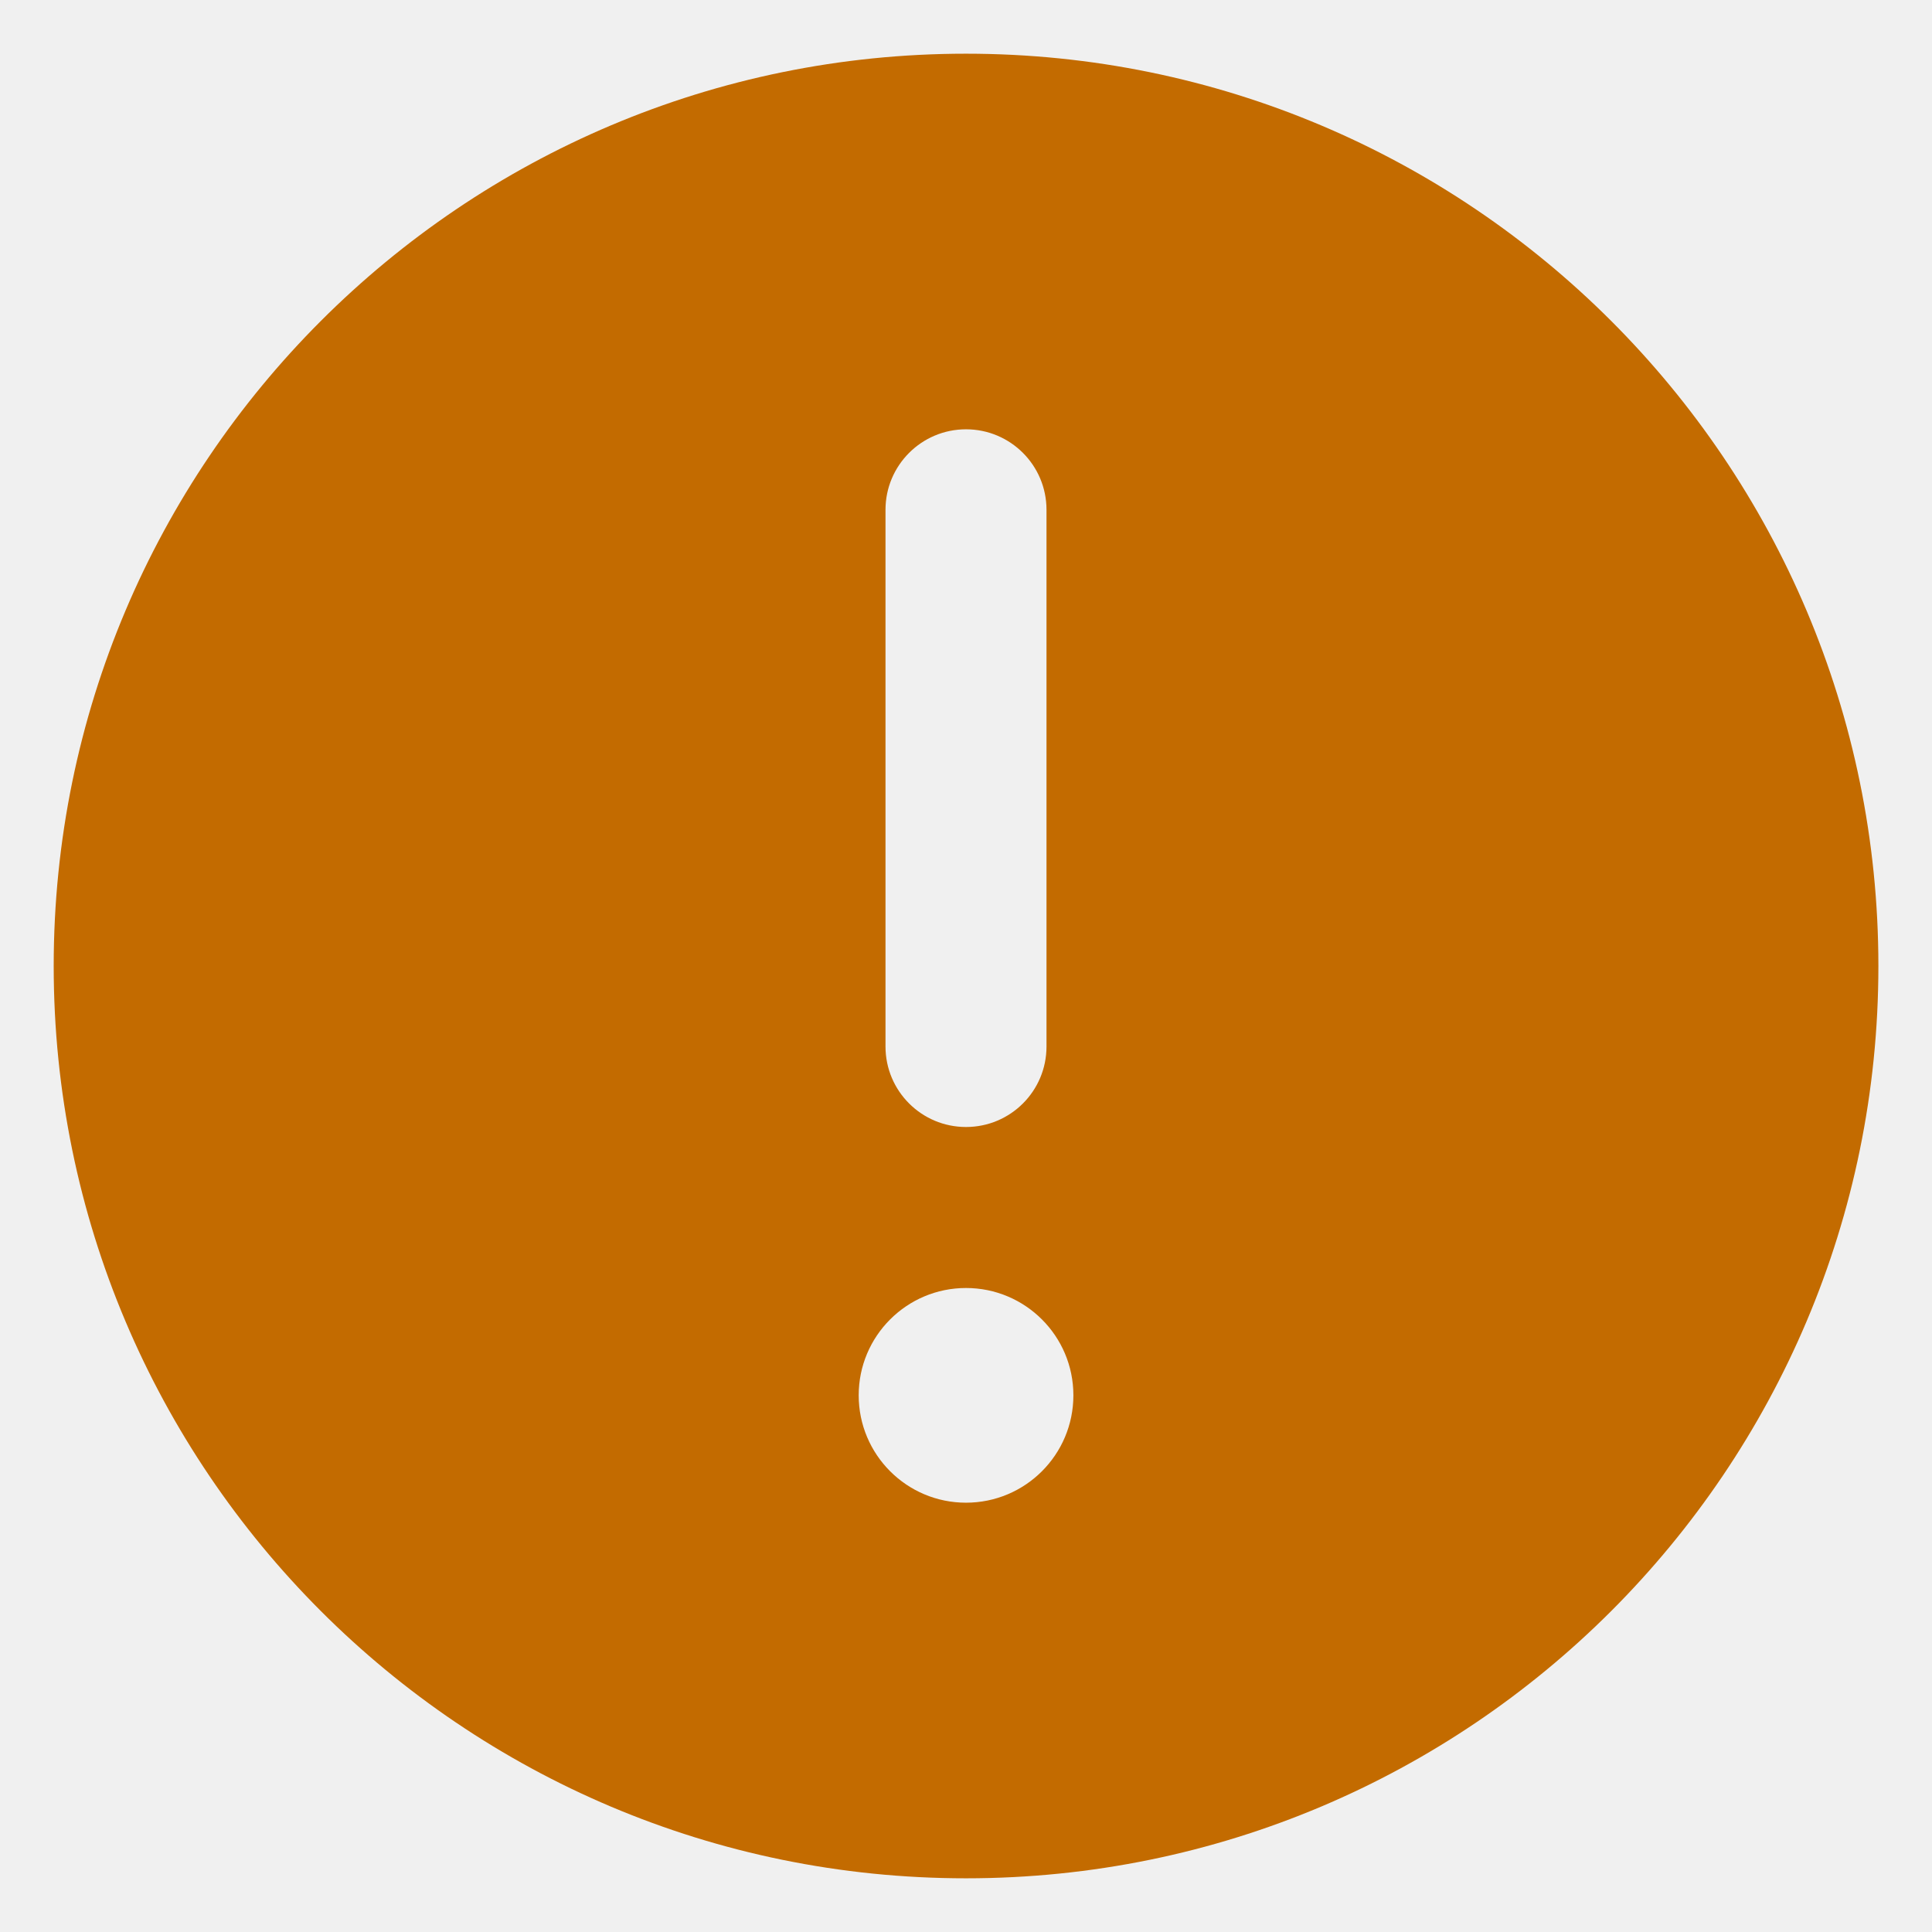
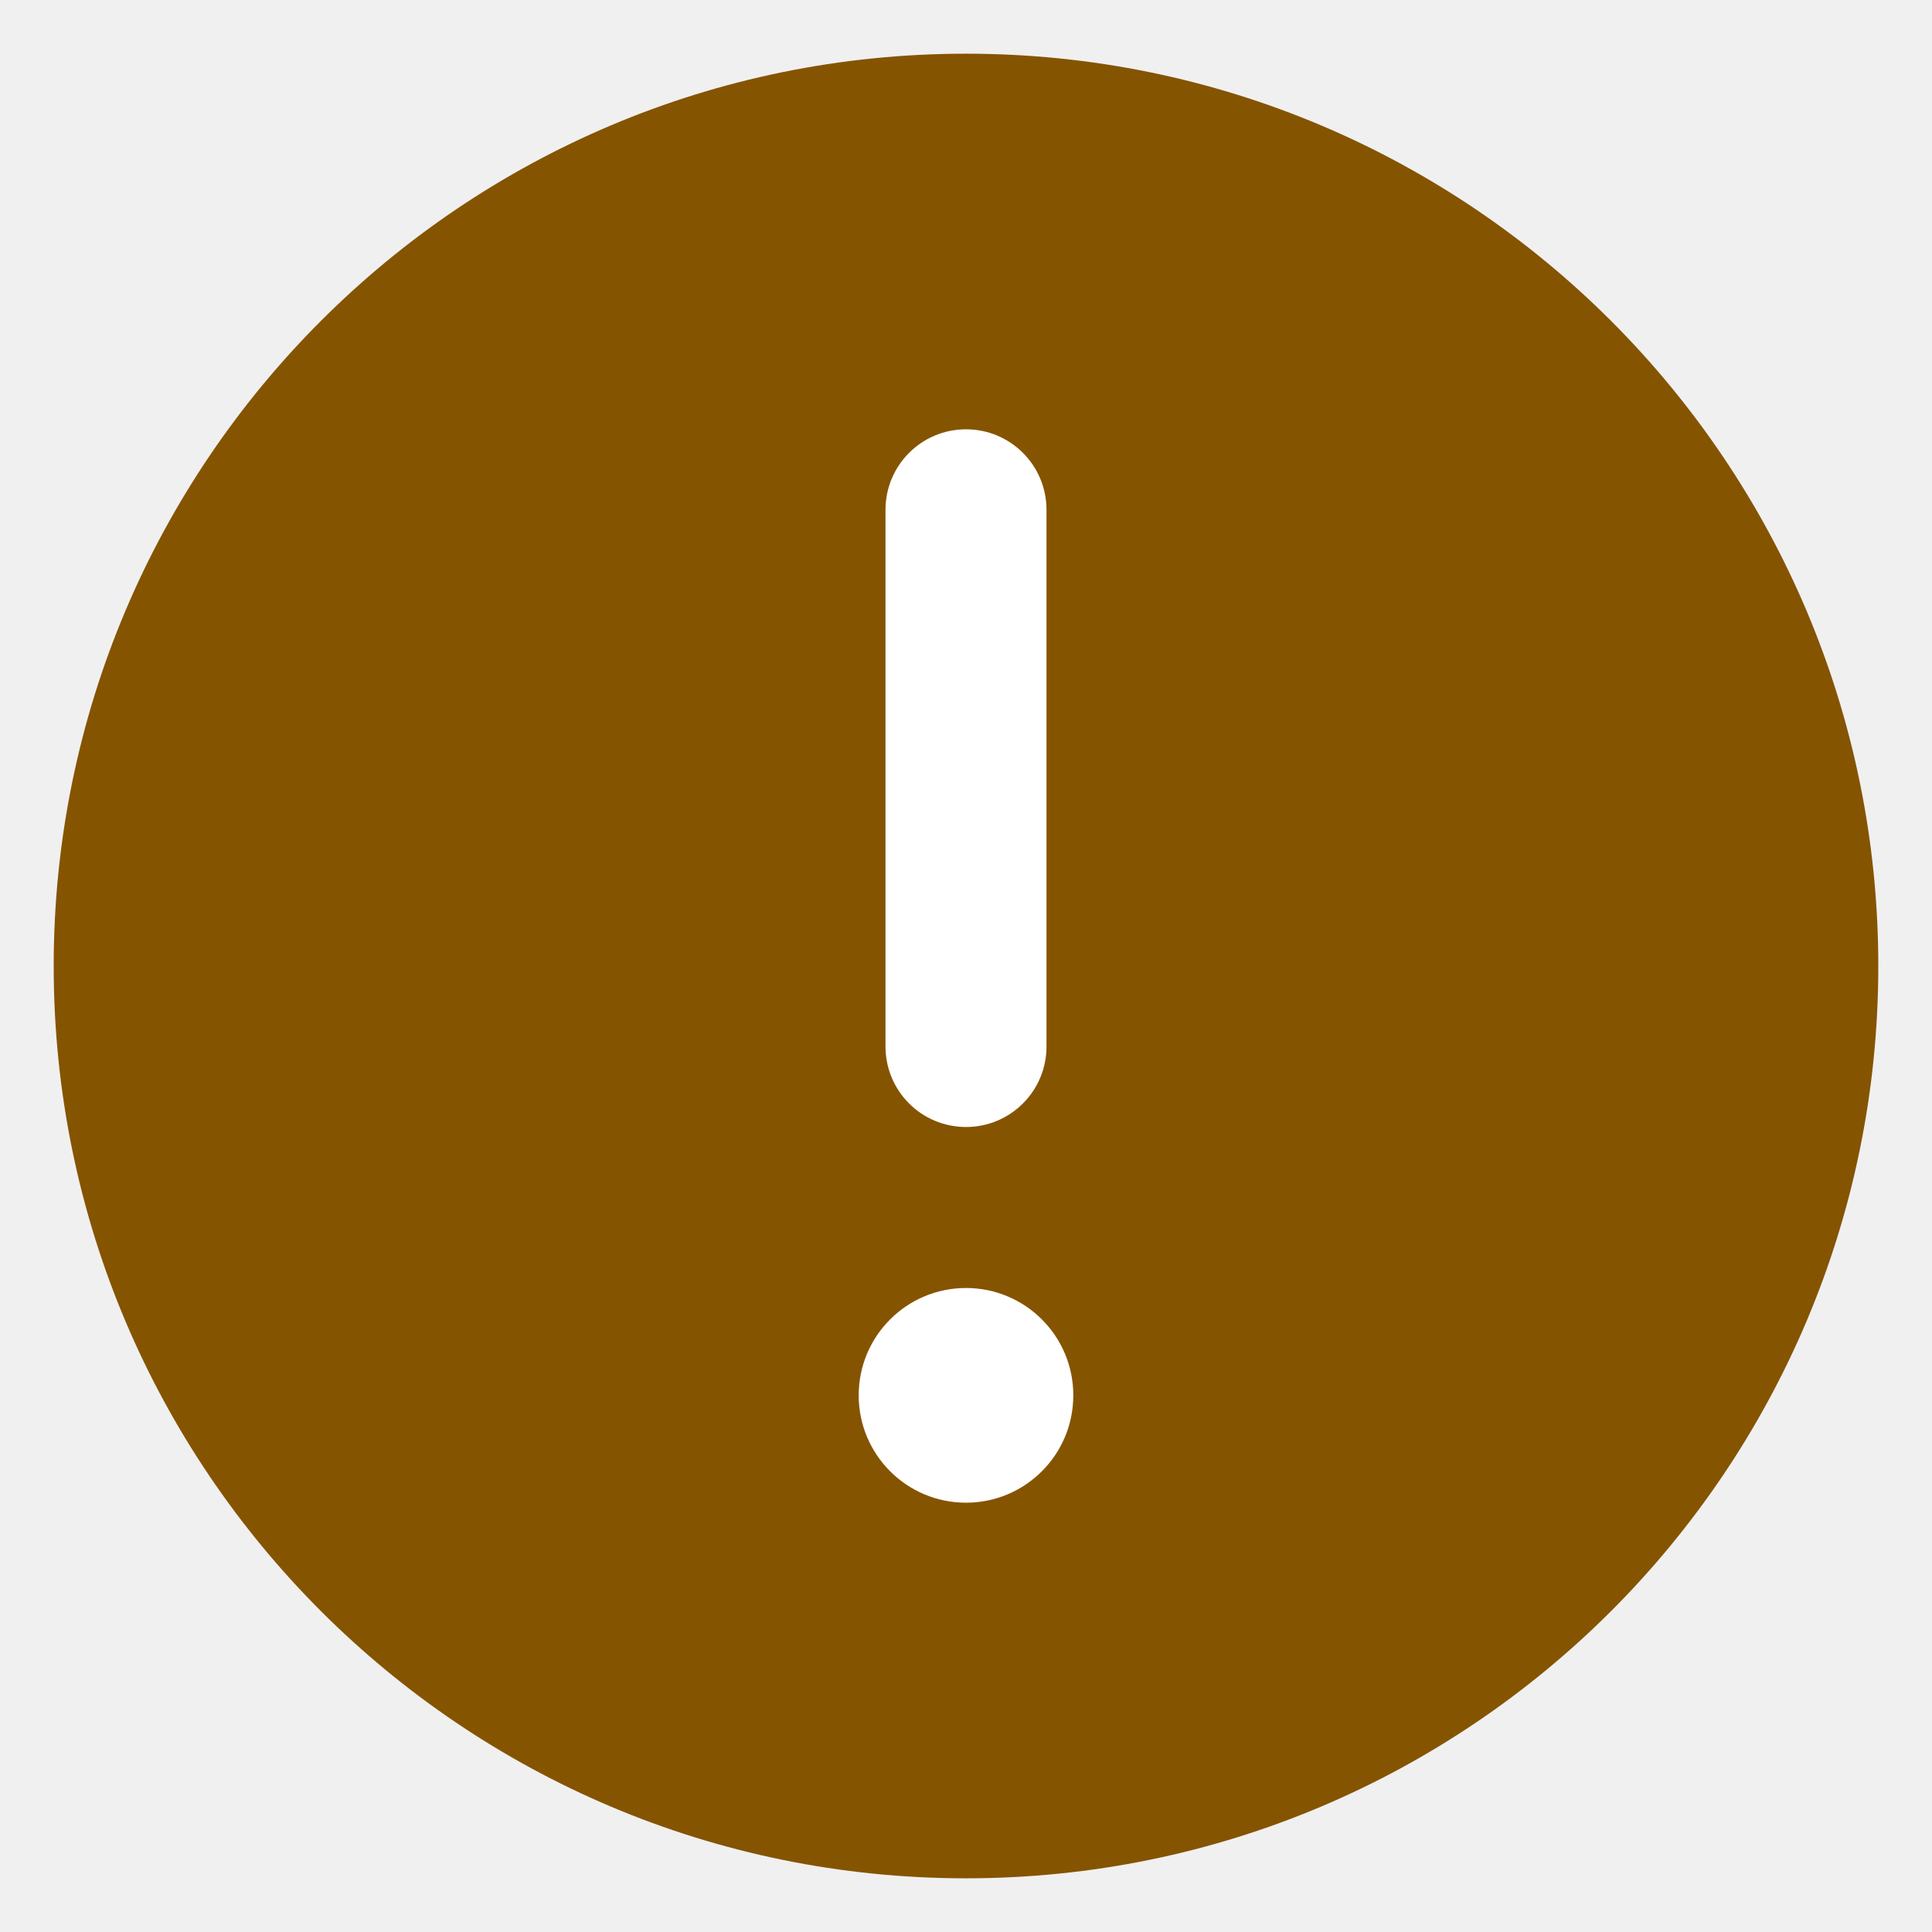
<svg xmlns="http://www.w3.org/2000/svg" width="24" height="24" viewBox="0 0 24 24" fill="none">
-   <g clip-path="url(#clip0_3592_6382)">
-     <path d="M12 0.667C5.741 0.667 0.667 5.741 0.667 12C0.667 18.259 5.741 23.333 12 23.333C18.26 23.333 23.334 18.259 23.334 12C23.334 5.741 18.26 0.667 12 0.667ZM11 6.333C11 5.781 11.448 5.333 12 5.333C12.553 5.333 13 5.781 13 6.333V13C13 13.553 12.553 14 12 14C11.448 14 11 13.553 11 13V6.333ZM12 18.667C11.264 18.667 10.667 18.07 10.667 17.333C10.667 16.597 11.264 16 12 16C12.737 16 13.334 16.597 13.334 17.333C13.334 18.07 12.737 18.667 12 18.667Z" fill="#C36B00" />
+   <circle cx="12" cy="12" r="10" fill="white" />
+   <g clip-path="url(#clip0_10_1239)">
+     <path d="M12 0.667C5.741 0.667 0.667 5.741 0.667 12C0.667 18.259 5.741 23.333 12 23.333C18.259 23.333 23.333 18.259 23.333 12C23.333 5.741 18.259 0.667 12 0.667ZM11 6.333C11 5.781 11.447 5.333 12 5.333C12.553 5.333 13 5.781 13 6.333V13C13 13.553 12.553 14 12 14C11.447 14 11 13.553 11 13V6.333ZM12 18.667C11.263 18.667 10.667 18.07 10.667 17.333C10.667 16.597 11.263 16 12 16C12.737 16 13.333 16.597 13.333 17.333C13.333 18.07 12.737 18.667 12 18.667Z" fill="#855400" />
  </g>
  <defs>
-     <clipPath id="clip0_3592_6382">
+     <clipPath id="clip0_10_1239">
      <rect width="24" height="24" fill="white" />
    </clipPath>
  </defs>
</svg>
